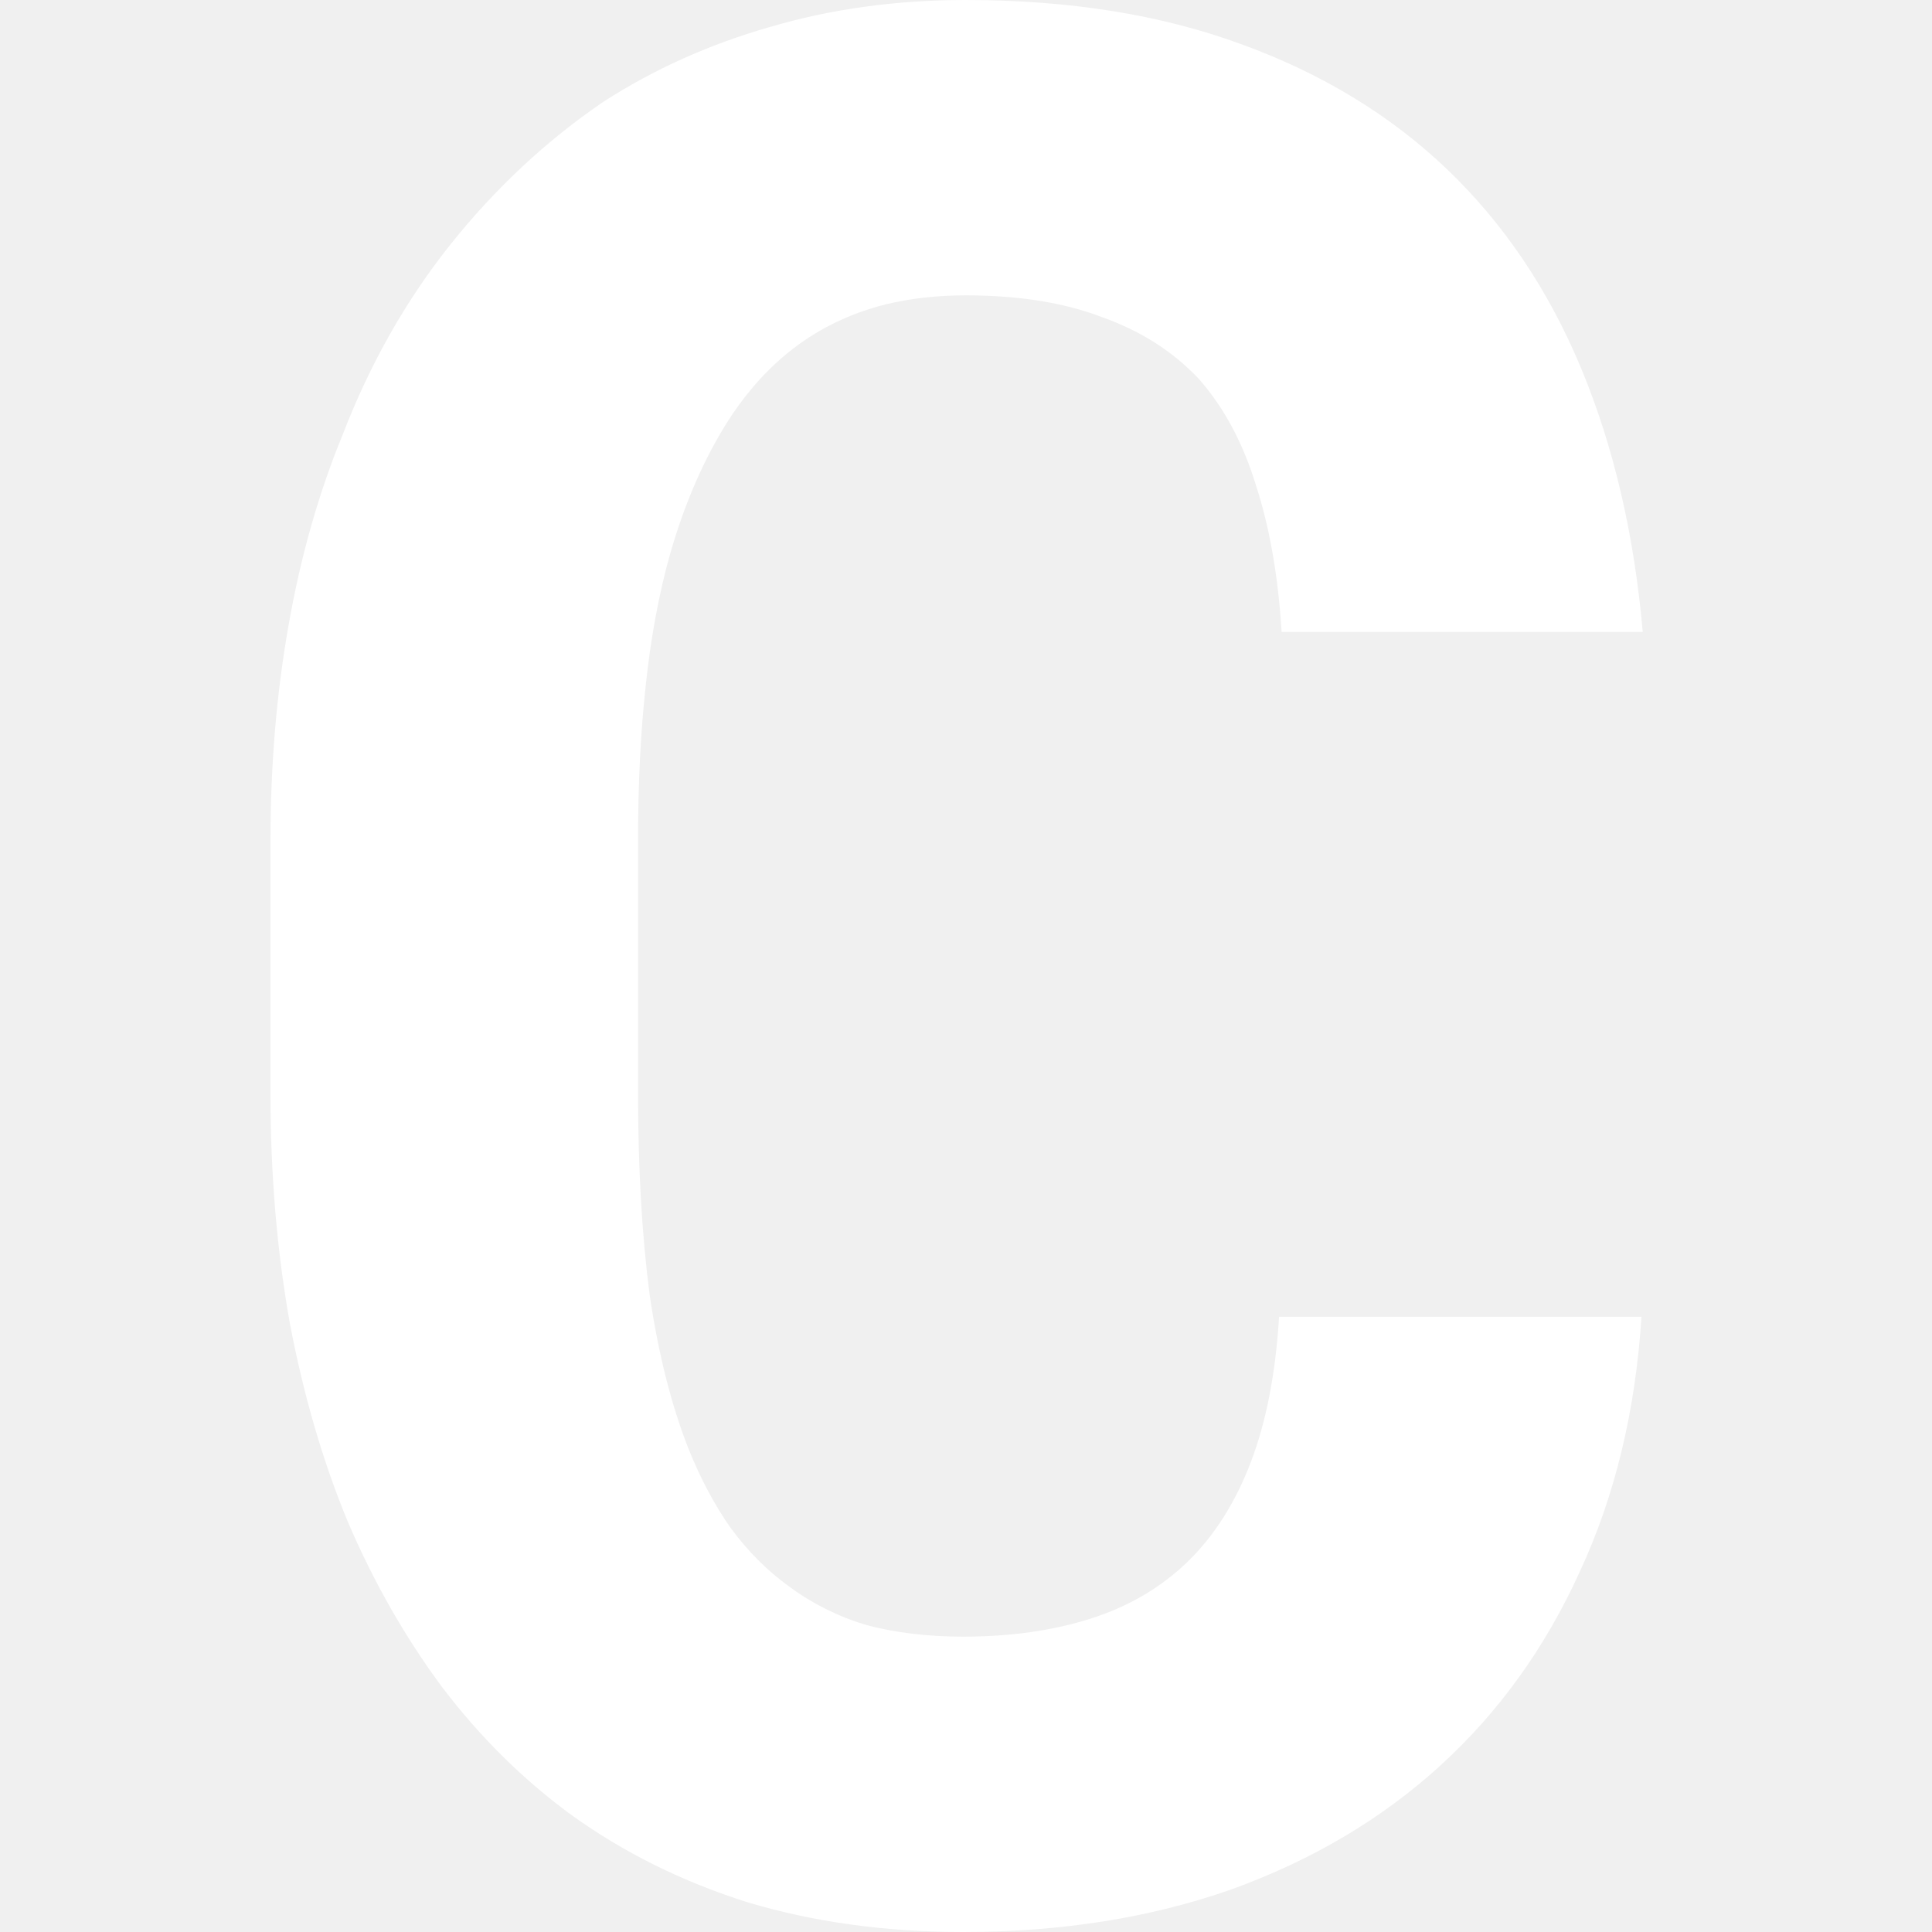
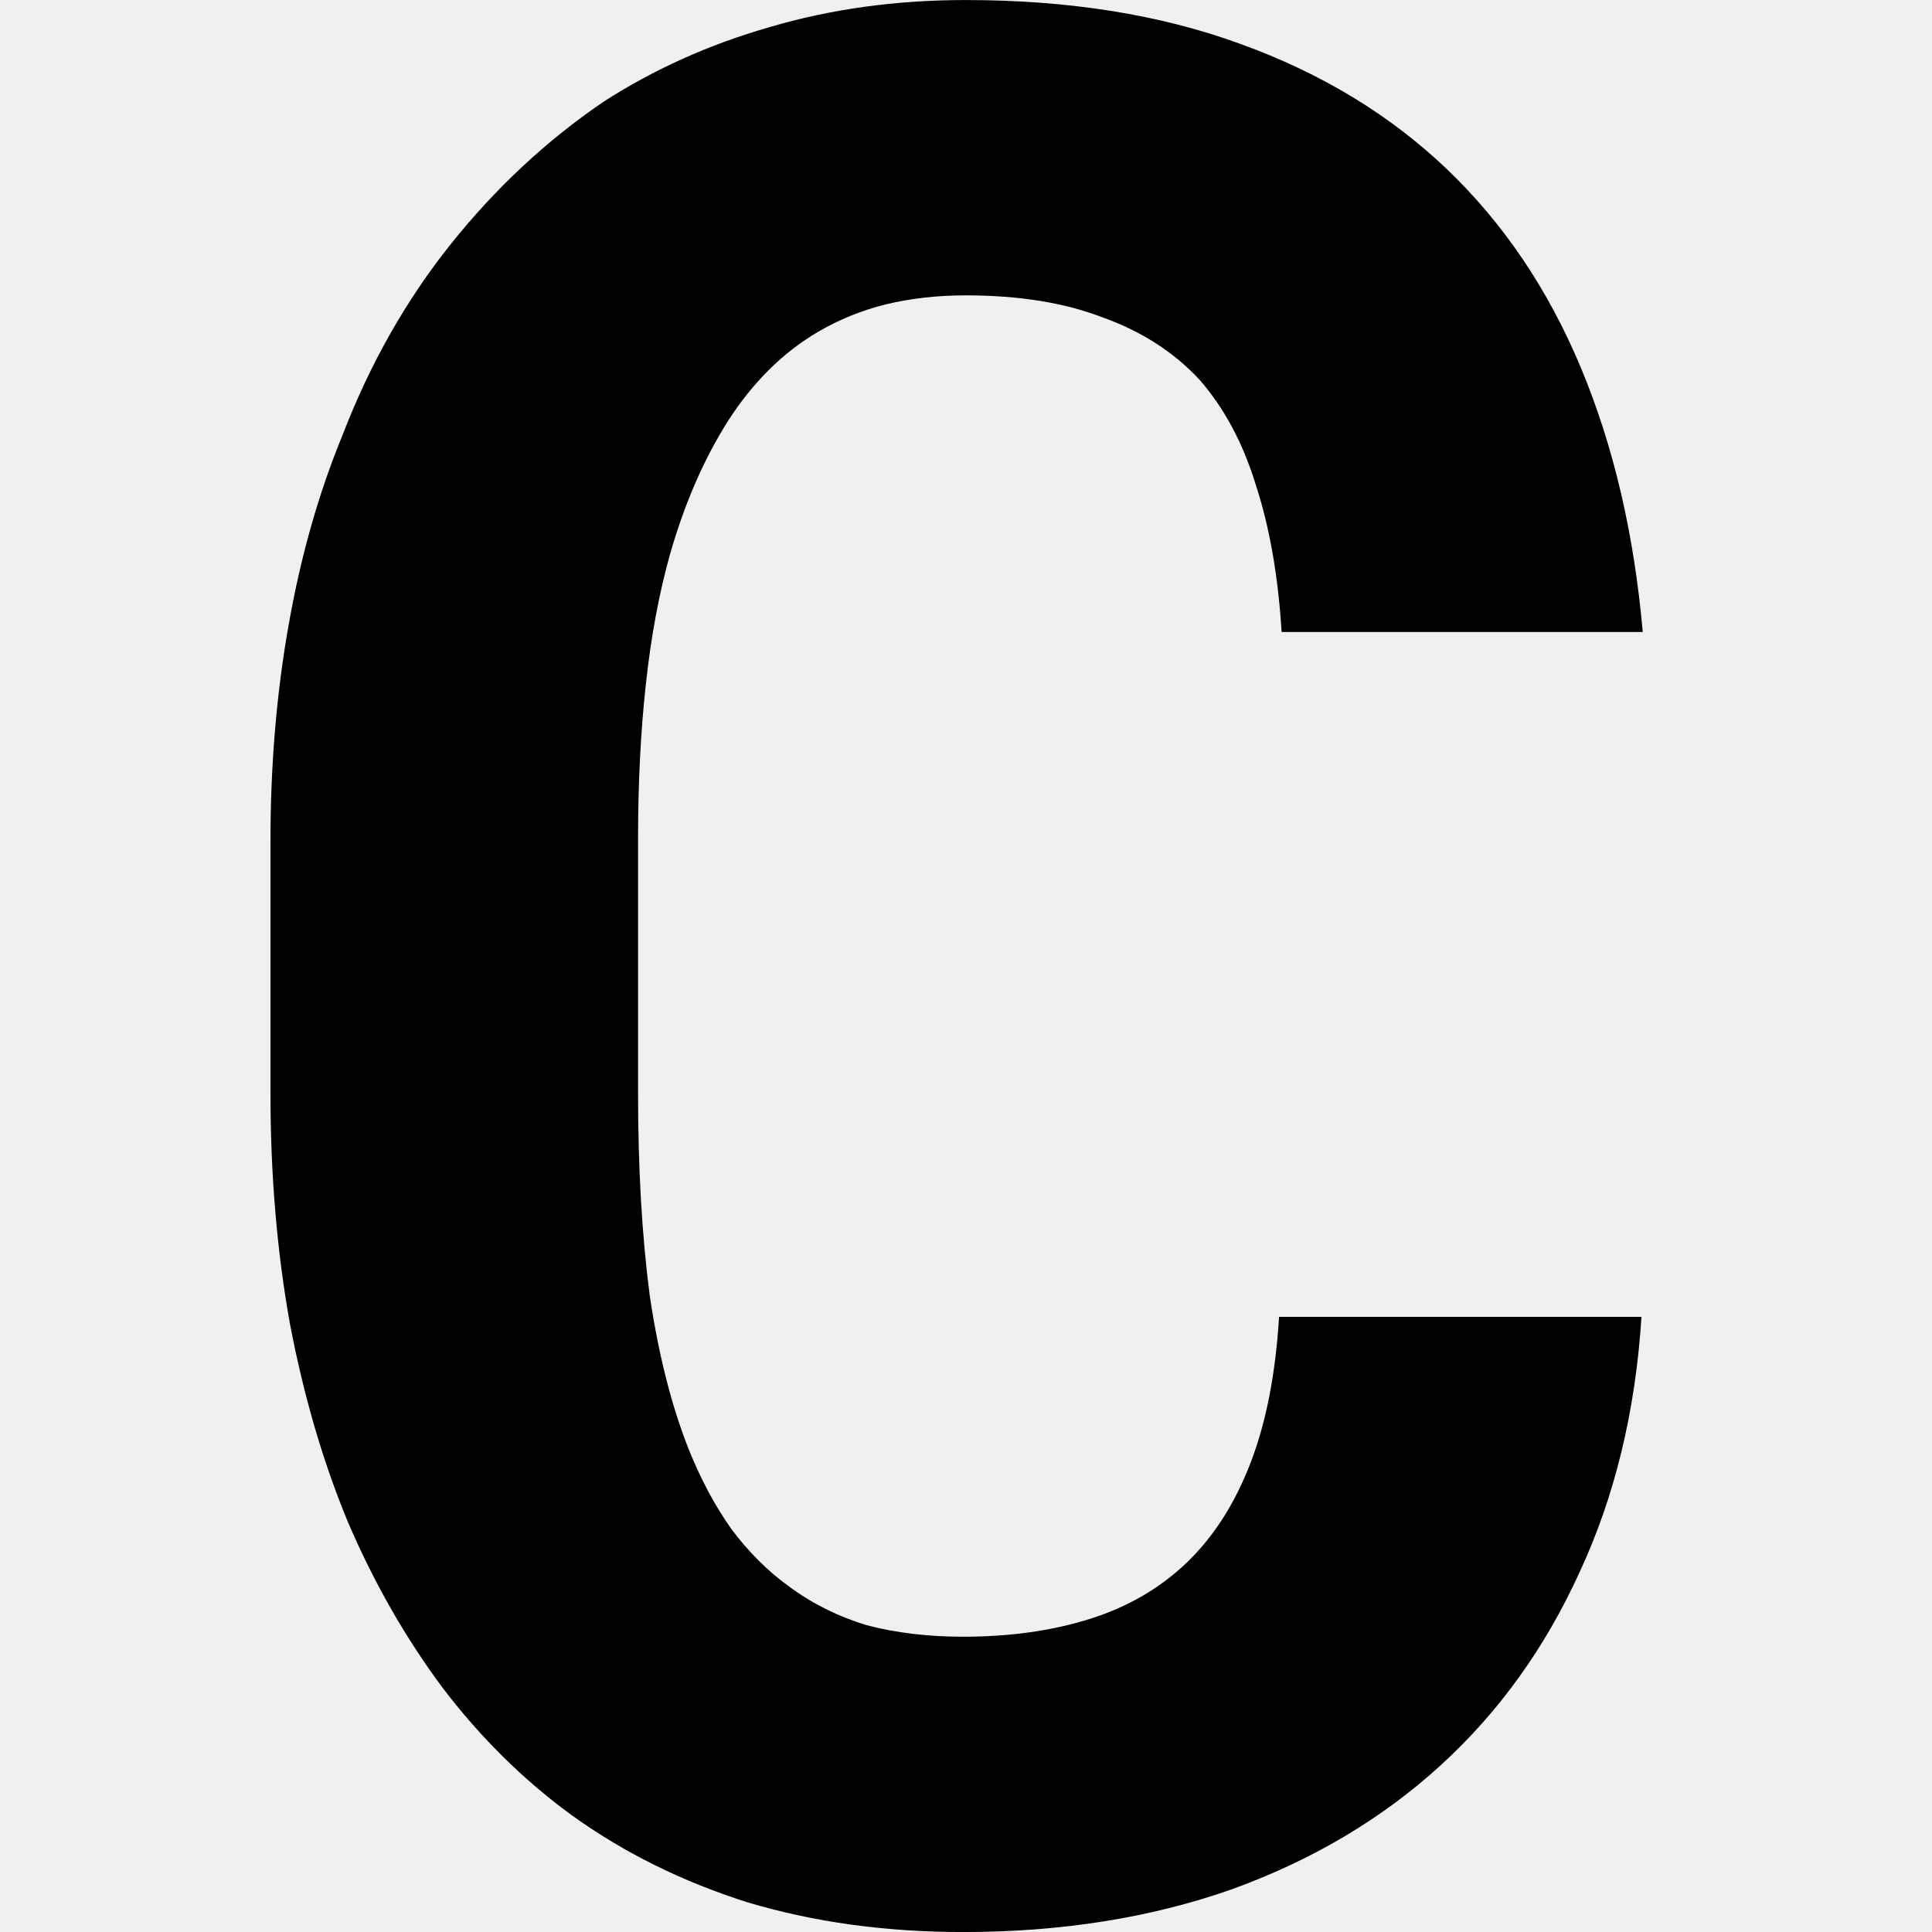
<svg xmlns="http://www.w3.org/2000/svg" width="50" height="50" viewBox="0 0 50 50" fill="none">
-   <path d="M42.481 34.079H33.102C33.013 35.547 32.768 36.805 32.367 37.85C31.967 38.896 31.421 39.753 30.732 40.421C30.042 41.088 29.207 41.578 28.228 41.889C27.249 42.201 26.148 42.356 24.924 42.356C24.012 42.356 23.177 42.256 22.421 42.056C21.686 41.834 21.019 41.5 20.418 41.055C19.862 40.654 19.361 40.154 18.916 39.553C18.493 38.952 18.126 38.262 17.814 37.483C17.369 36.349 17.036 35.025 16.813 33.511C16.613 31.976 16.513 30.24 16.513 28.304V21.696C16.513 20.271 16.579 18.948 16.713 17.724C16.846 16.477 17.058 15.343 17.347 14.319C17.725 13.006 18.226 11.86 18.849 10.881C19.494 9.88 20.273 9.112 21.186 8.578C21.72 8.267 22.298 8.033 22.921 7.877C23.567 7.721 24.256 7.644 24.991 7.644C26.37 7.644 27.55 7.833 28.529 8.211C29.53 8.567 30.364 9.101 31.032 9.813C31.677 10.547 32.167 11.46 32.501 12.55C32.857 13.64 33.079 14.909 33.168 16.355H42.514C42.291 13.818 41.757 11.538 40.912 9.513C40.066 7.488 38.909 5.774 37.441 4.372C35.972 2.971 34.192 1.891 32.1 1.135C30.031 0.378 27.661 0 24.991 0C23.188 0 21.497 0.234 19.917 0.701C18.36 1.146 16.924 1.791 15.611 2.637C14.143 3.638 12.83 4.862 11.673 6.308C10.516 7.755 9.581 9.401 8.869 11.248C8.246 12.761 7.779 14.408 7.467 16.188C7.156 17.946 7 19.804 7 21.762V28.304C7 30.396 7.167 32.377 7.501 34.246C7.857 36.115 8.357 37.828 9.003 39.386C9.67 40.944 10.482 42.368 11.439 43.658C12.418 44.949 13.531 46.05 14.777 46.963C16.134 47.942 17.659 48.698 19.35 49.232C21.063 49.744 22.921 50 24.924 50C27.461 50 29.775 49.633 31.866 48.898C33.958 48.142 35.761 47.074 37.274 45.694C38.787 44.315 39.988 42.646 40.879 40.688C41.791 38.729 42.325 36.526 42.481 34.079Z" fill="white" />
+   <path d="M42.481 34.08H33.102C33.013 35.548 32.768 36.806 32.367 37.851C31.967 38.897 31.421 39.754 30.732 40.422C30.042 41.089 29.207 41.579 28.228 41.89C27.249 42.202 26.148 42.358 24.924 42.358C24.012 42.358 23.177 42.257 22.421 42.057C21.686 41.834 21.019 41.501 20.418 41.056C19.862 40.655 19.361 40.154 18.916 39.554C18.493 38.953 18.126 38.263 17.814 37.484C17.369 36.349 17.036 35.026 16.813 33.512C16.613 31.977 16.513 30.241 16.513 28.305V21.697C16.513 20.272 16.579 18.948 16.713 17.725C16.846 16.479 17.058 15.344 17.347 14.32C17.725 13.007 18.226 11.861 18.849 10.882C19.494 9.881 20.273 9.113 21.186 8.579C21.72 8.268 22.298 8.034 22.921 7.878C23.567 7.722 24.256 7.644 24.991 7.644C26.37 7.644 27.55 7.834 28.529 8.212C29.53 8.568 30.364 9.102 31.032 9.814C31.677 10.548 32.167 11.461 32.501 12.551C32.857 13.641 33.079 14.91 33.168 16.356H42.514C42.291 13.819 41.758 11.539 40.912 9.514C40.066 7.489 38.909 5.775 37.441 4.373C35.972 2.972 34.192 1.892 32.1 1.136C30.031 0.379 27.661 0.001 24.991 0.001C23.188 0.001 21.497 0.235 19.917 0.702C18.36 1.147 16.924 1.792 15.611 2.638C14.143 3.639 12.83 4.863 11.673 6.309C10.516 7.756 9.581 9.402 8.869 11.249C8.246 12.762 7.779 14.409 7.467 16.189C7.156 17.947 7 19.805 7 21.763V28.305C7 30.397 7.167 32.377 7.501 34.247C7.857 36.116 8.357 37.829 9.003 39.387C9.67 40.944 10.482 42.369 11.439 43.659C12.418 44.95 13.531 46.051 14.777 46.964C16.134 47.943 17.659 48.699 19.35 49.233C21.063 49.745 22.921 50.001 24.924 50.001C27.461 50.001 29.775 49.634 31.866 48.9C33.958 48.143 35.761 47.075 37.274 45.695C38.787 44.316 39.988 42.647 40.879 40.689C41.791 38.73 42.325 36.528 42.481 34.08Z" fill="black" />
</svg>
